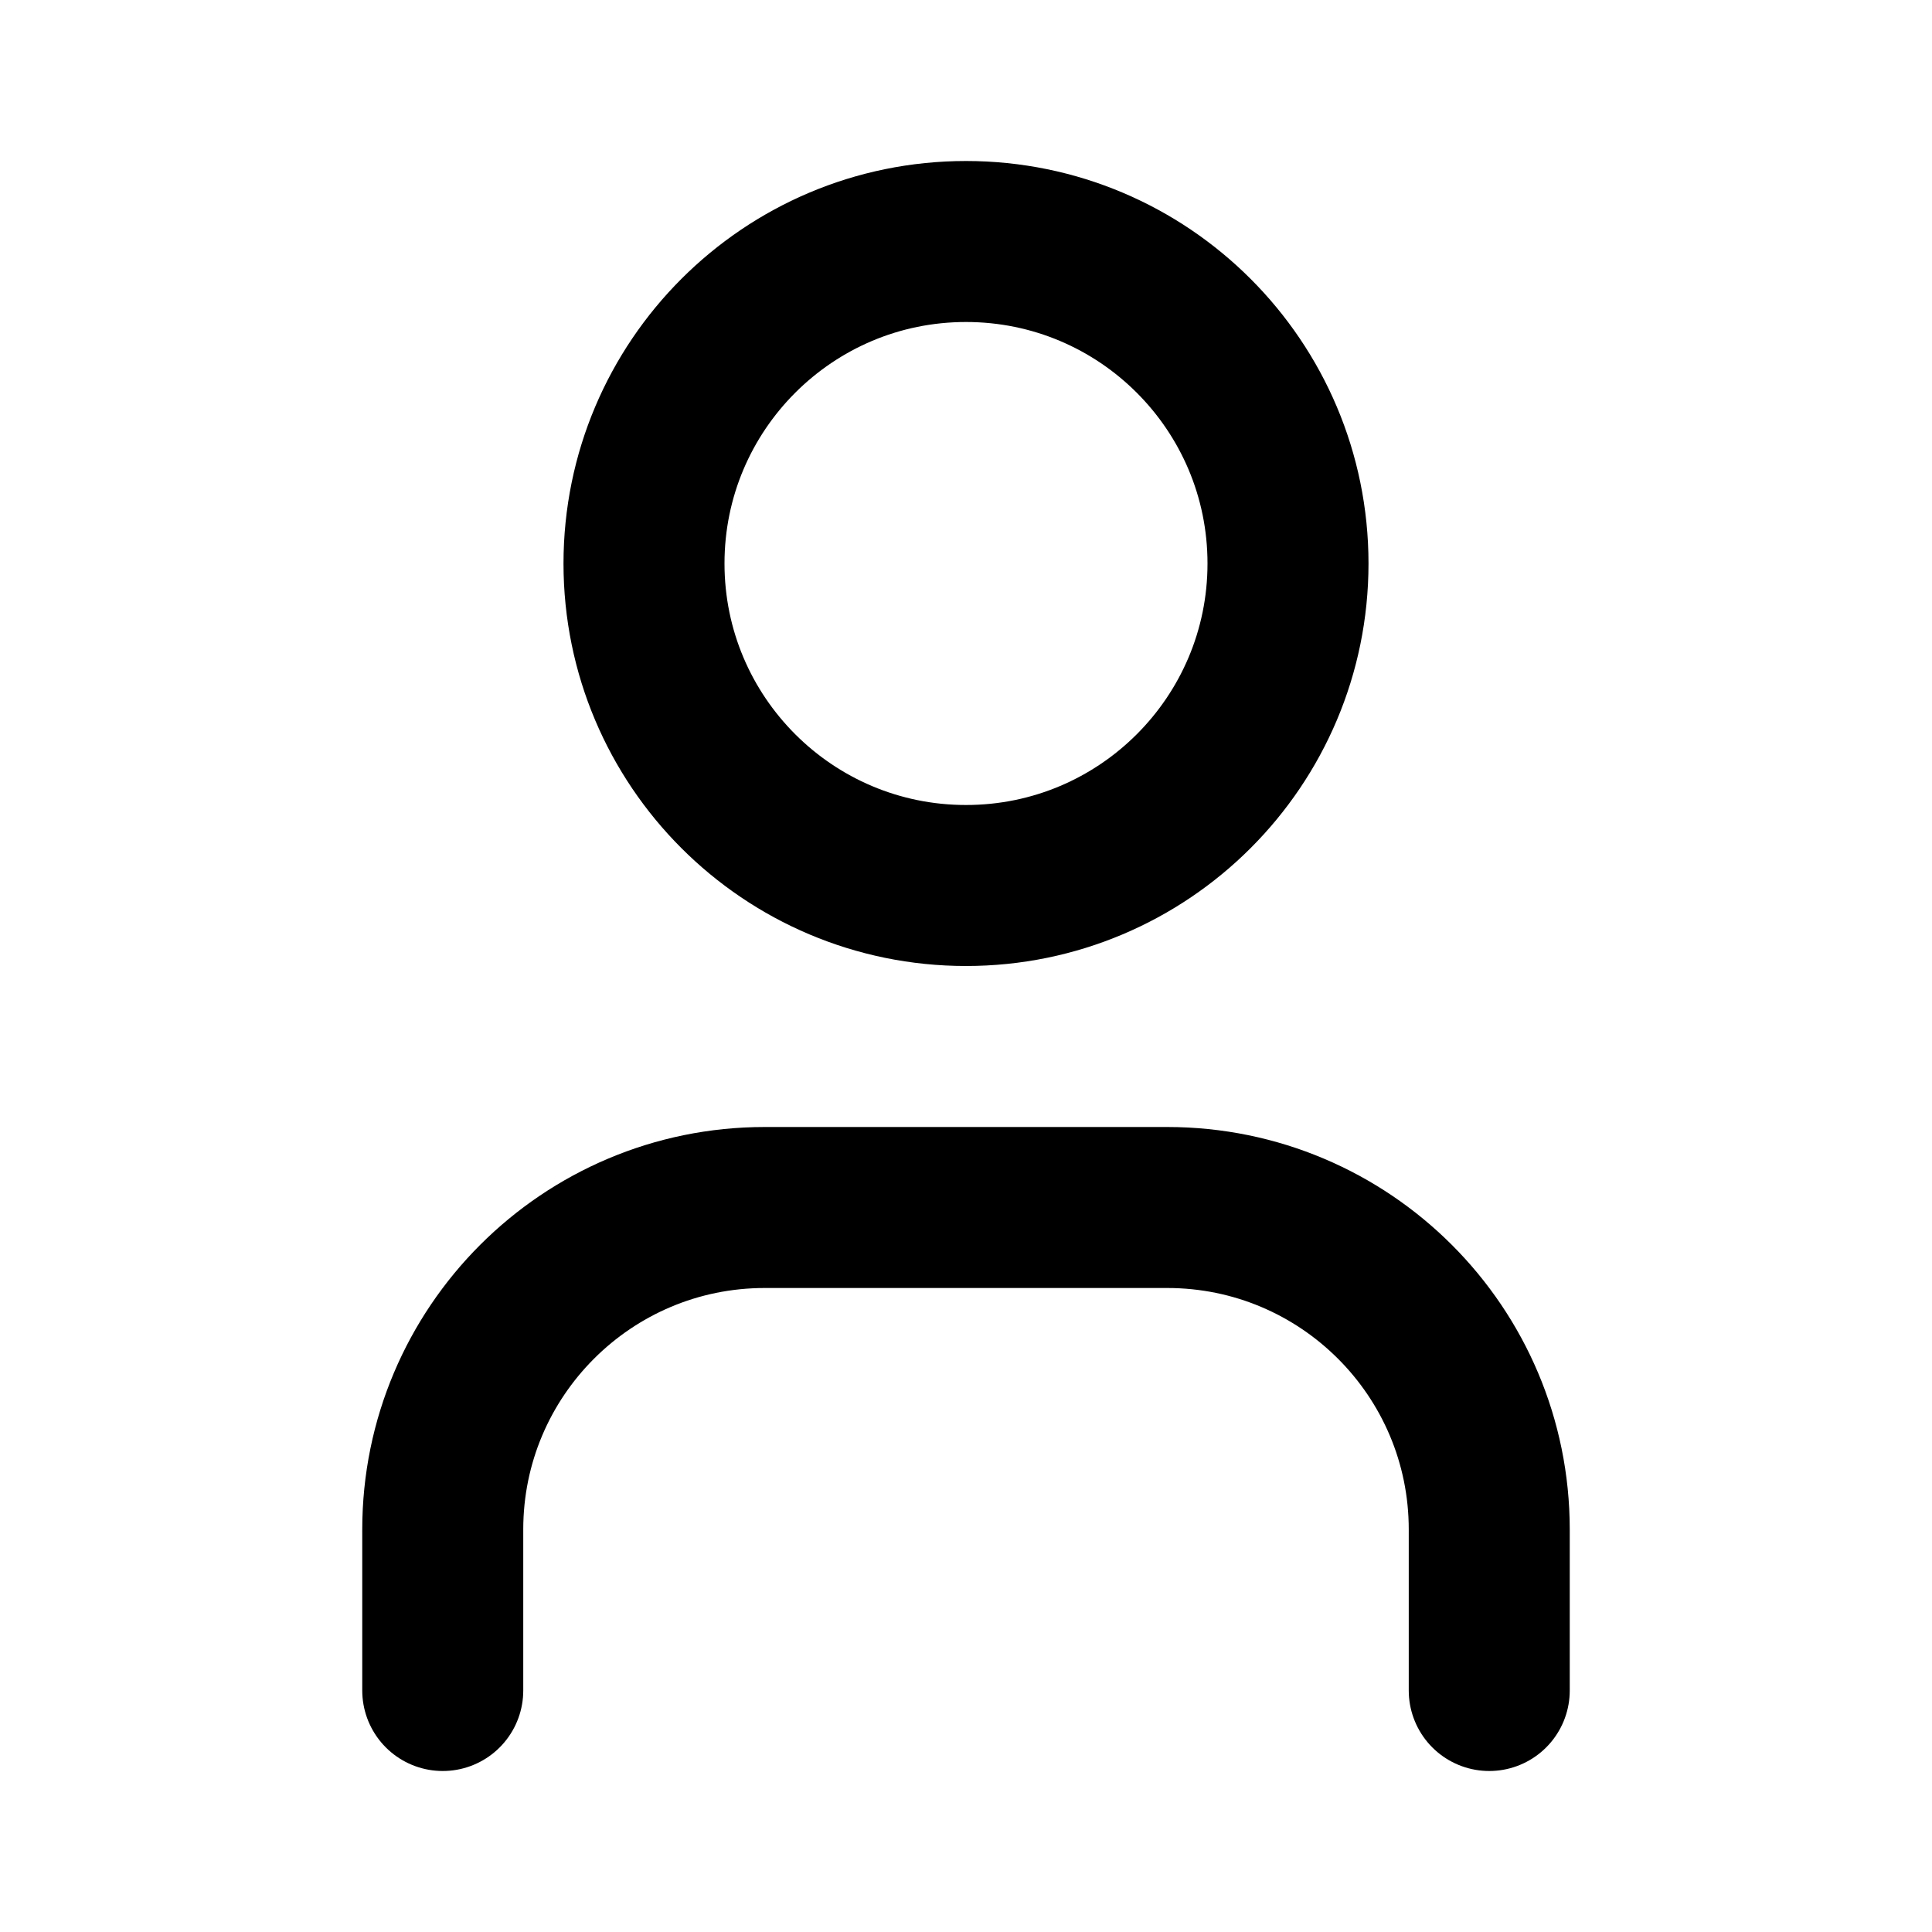
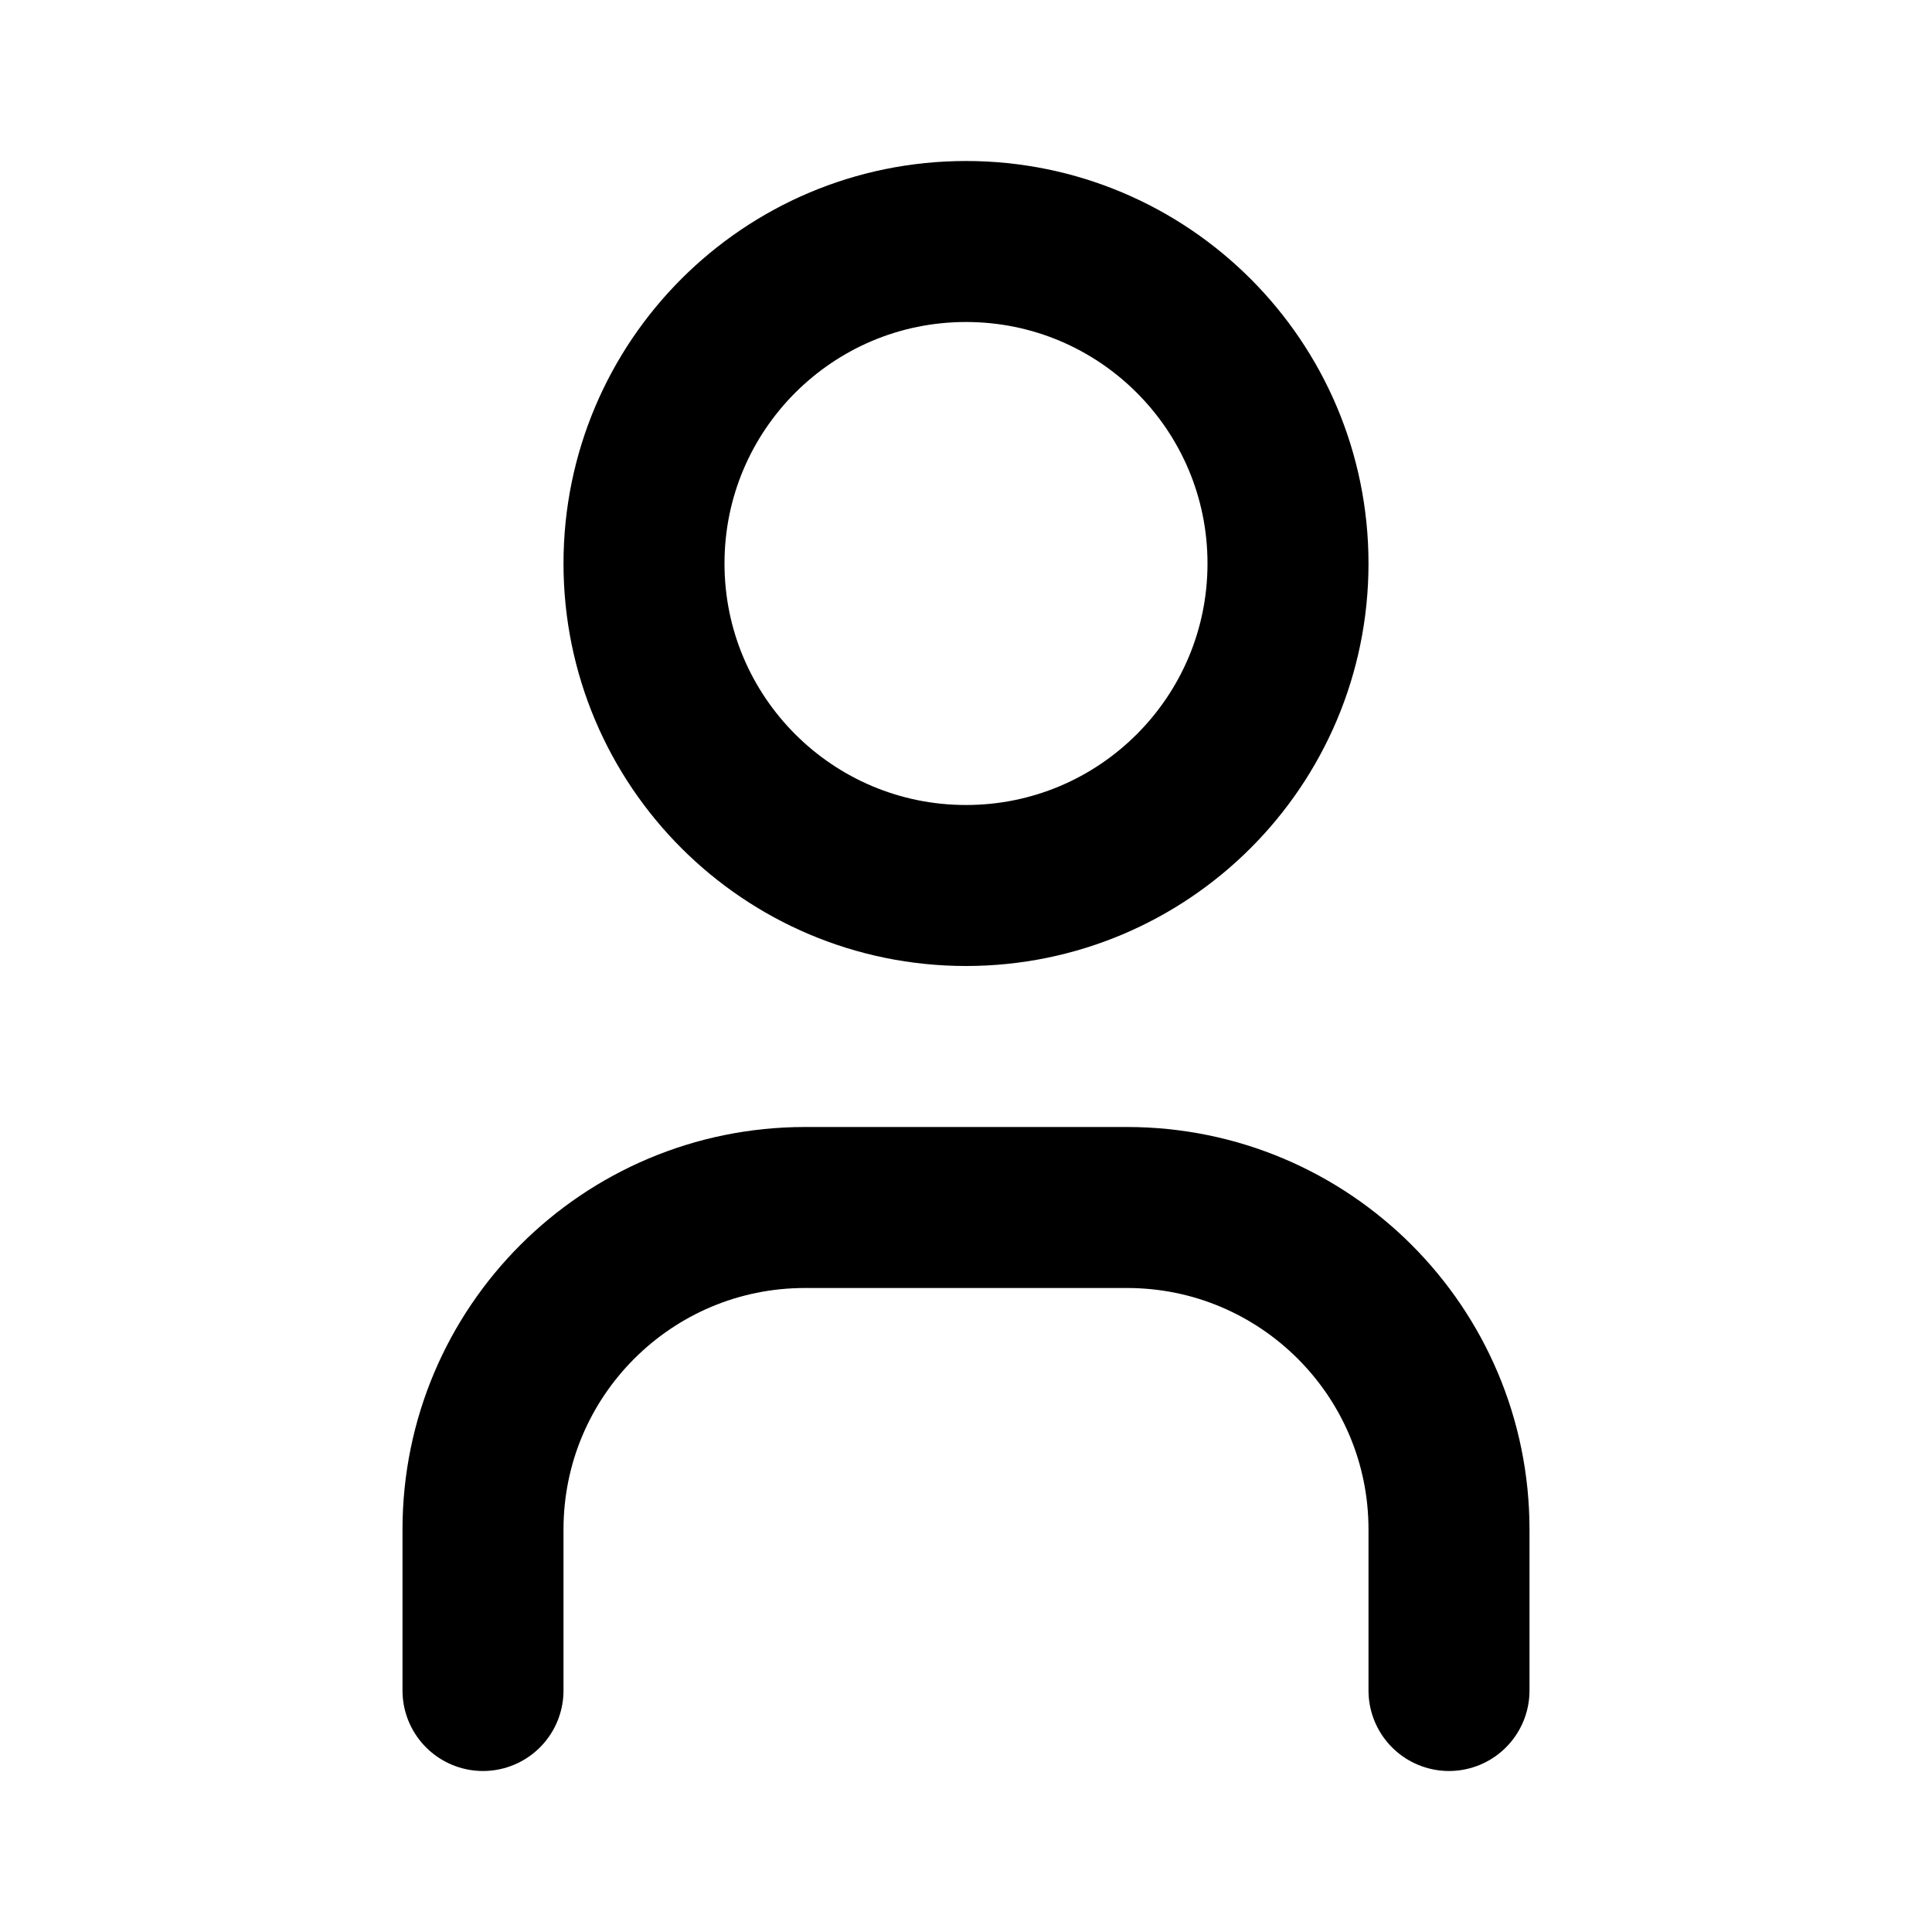
<svg xmlns="http://www.w3.org/2000/svg" class="icon icon-tabler icon-tabler-user" width="24" height="24" viewBox="0 0 24 24" stroke-width="2" stroke="currentColor" fill="none" stroke-linecap="round" stroke-linejoin="round">
  <path stroke="none" d="M0 0h24v24H0z" />
  <circle cx="12" cy="7" r="4" />
-   <path d="M5.5 21v-2a4 4 0 0 1 4 -4h5a4 4 0 0 1 4 4v2" />
+   <path d="M6 21v-2a4 4 0 0 1 4 -4h4a4 4 0 0 1 4 4v2" />
</svg>
